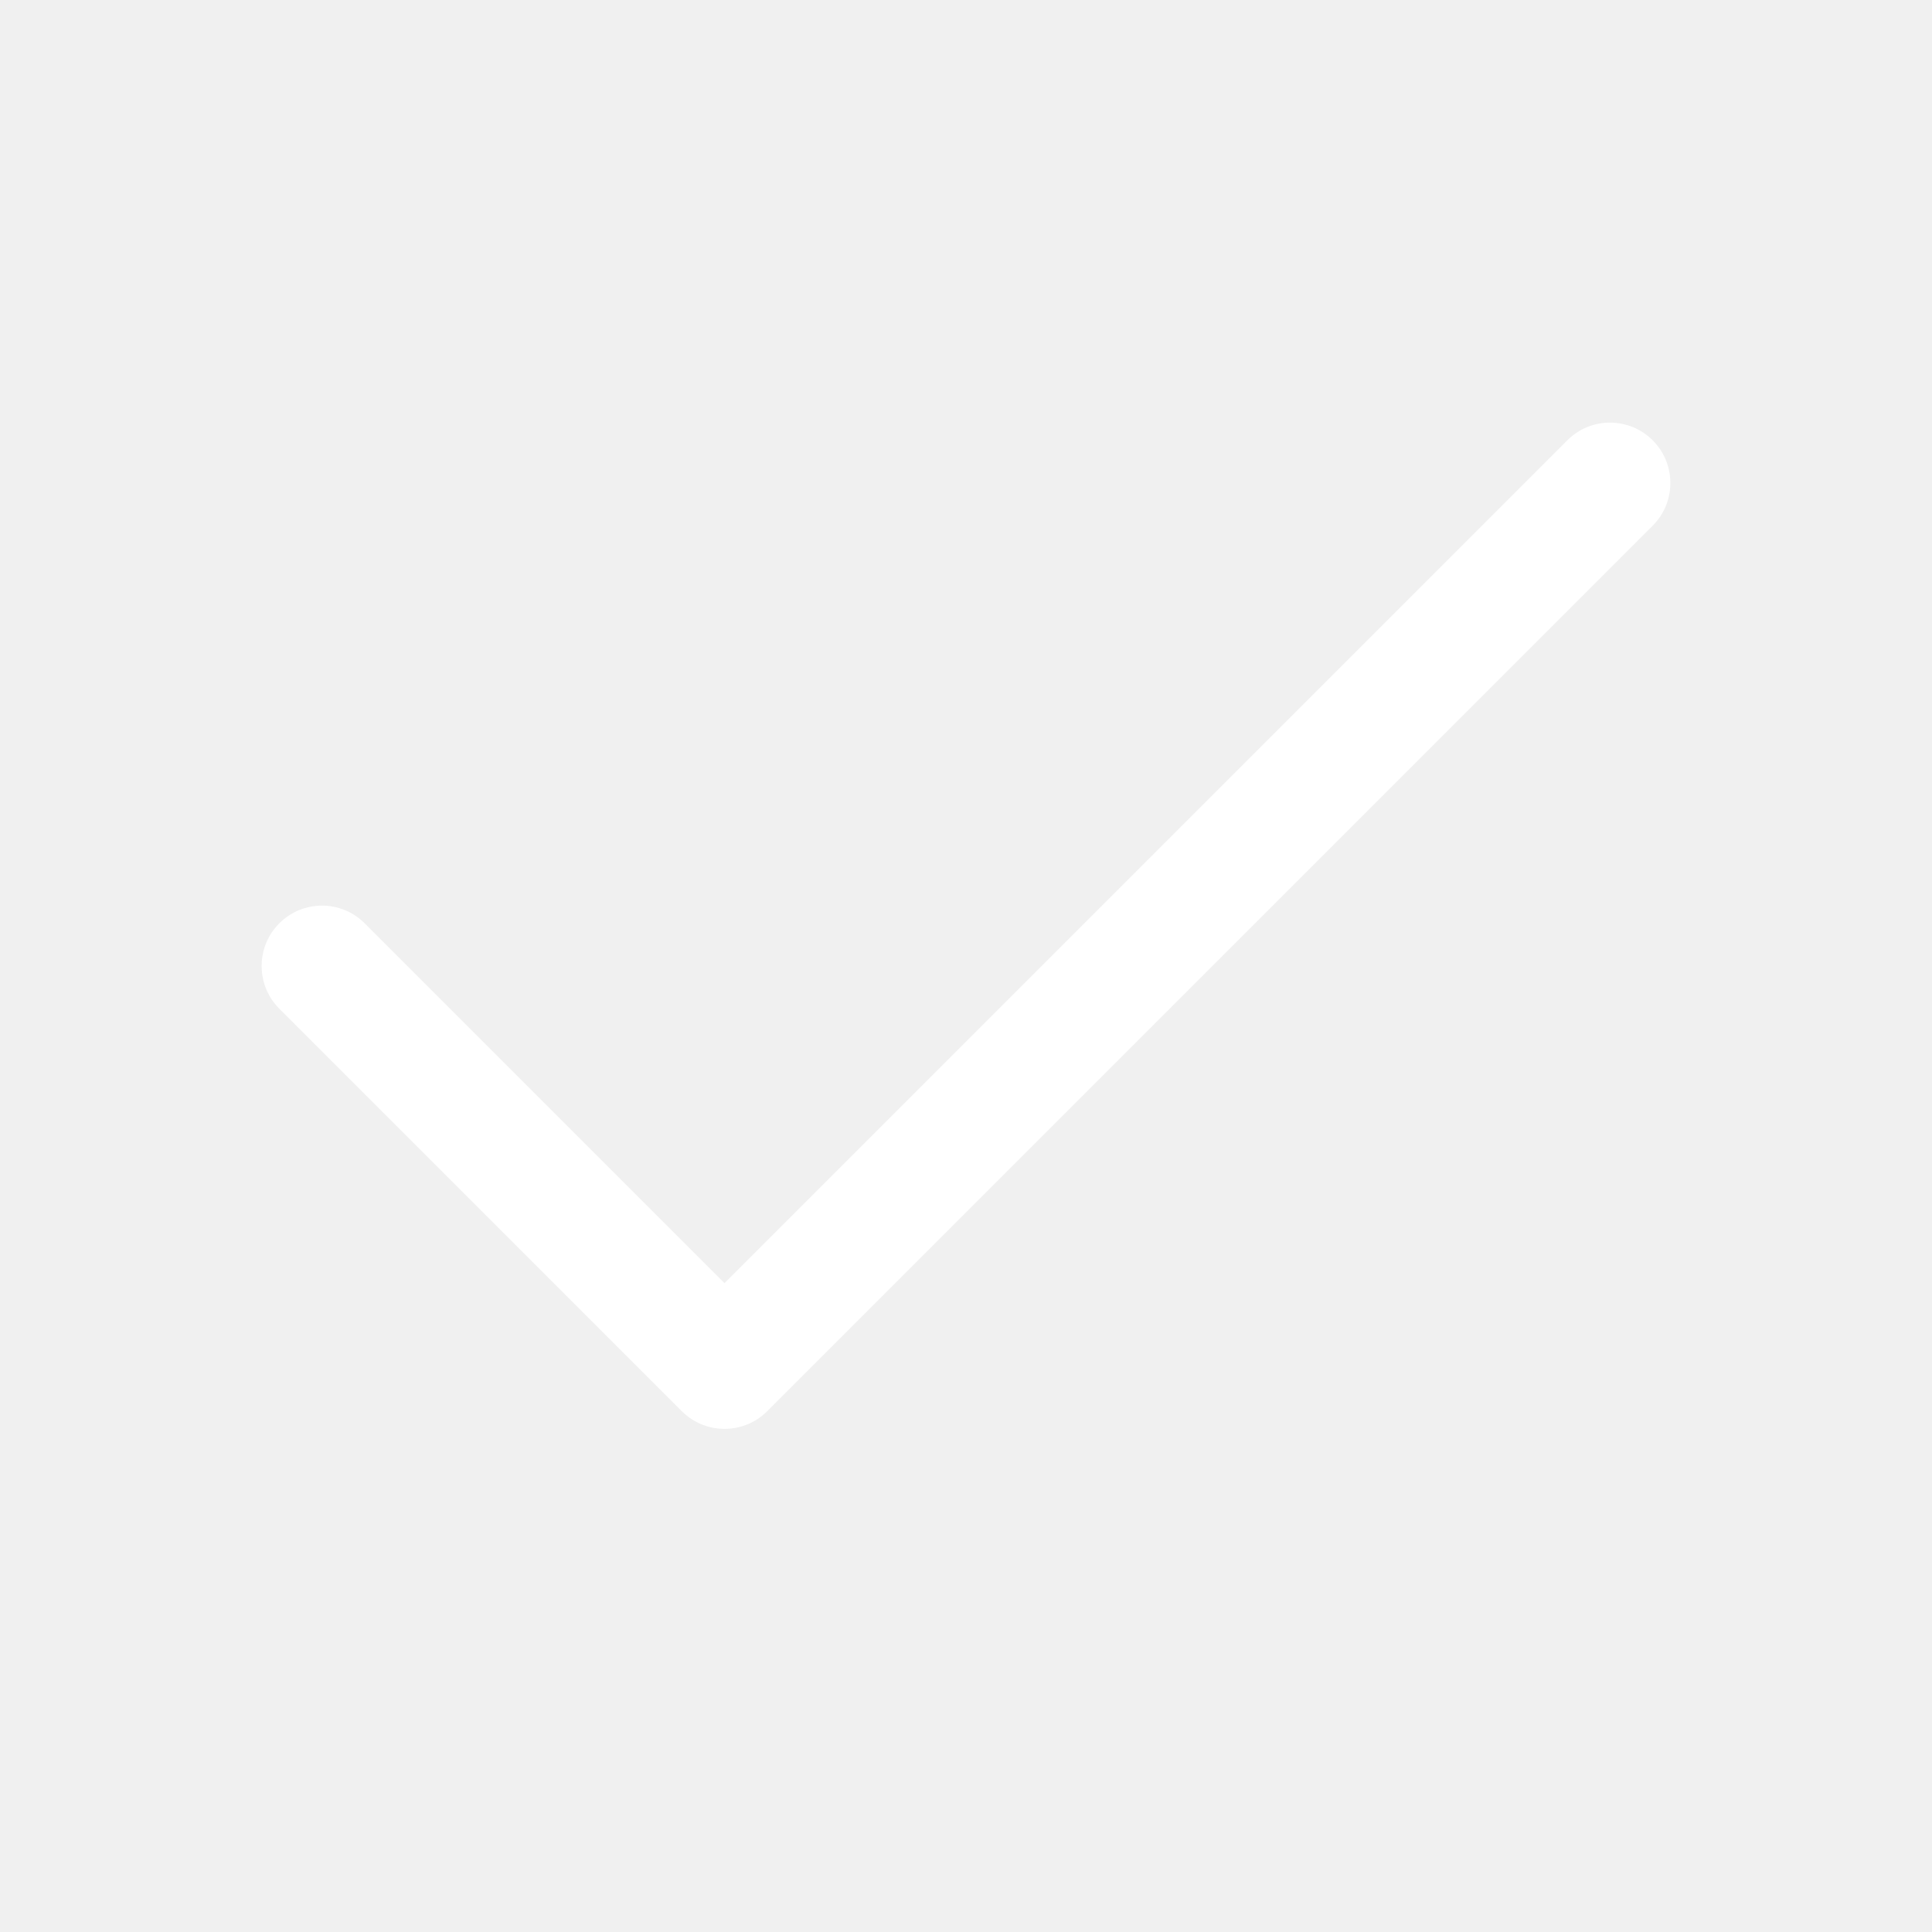
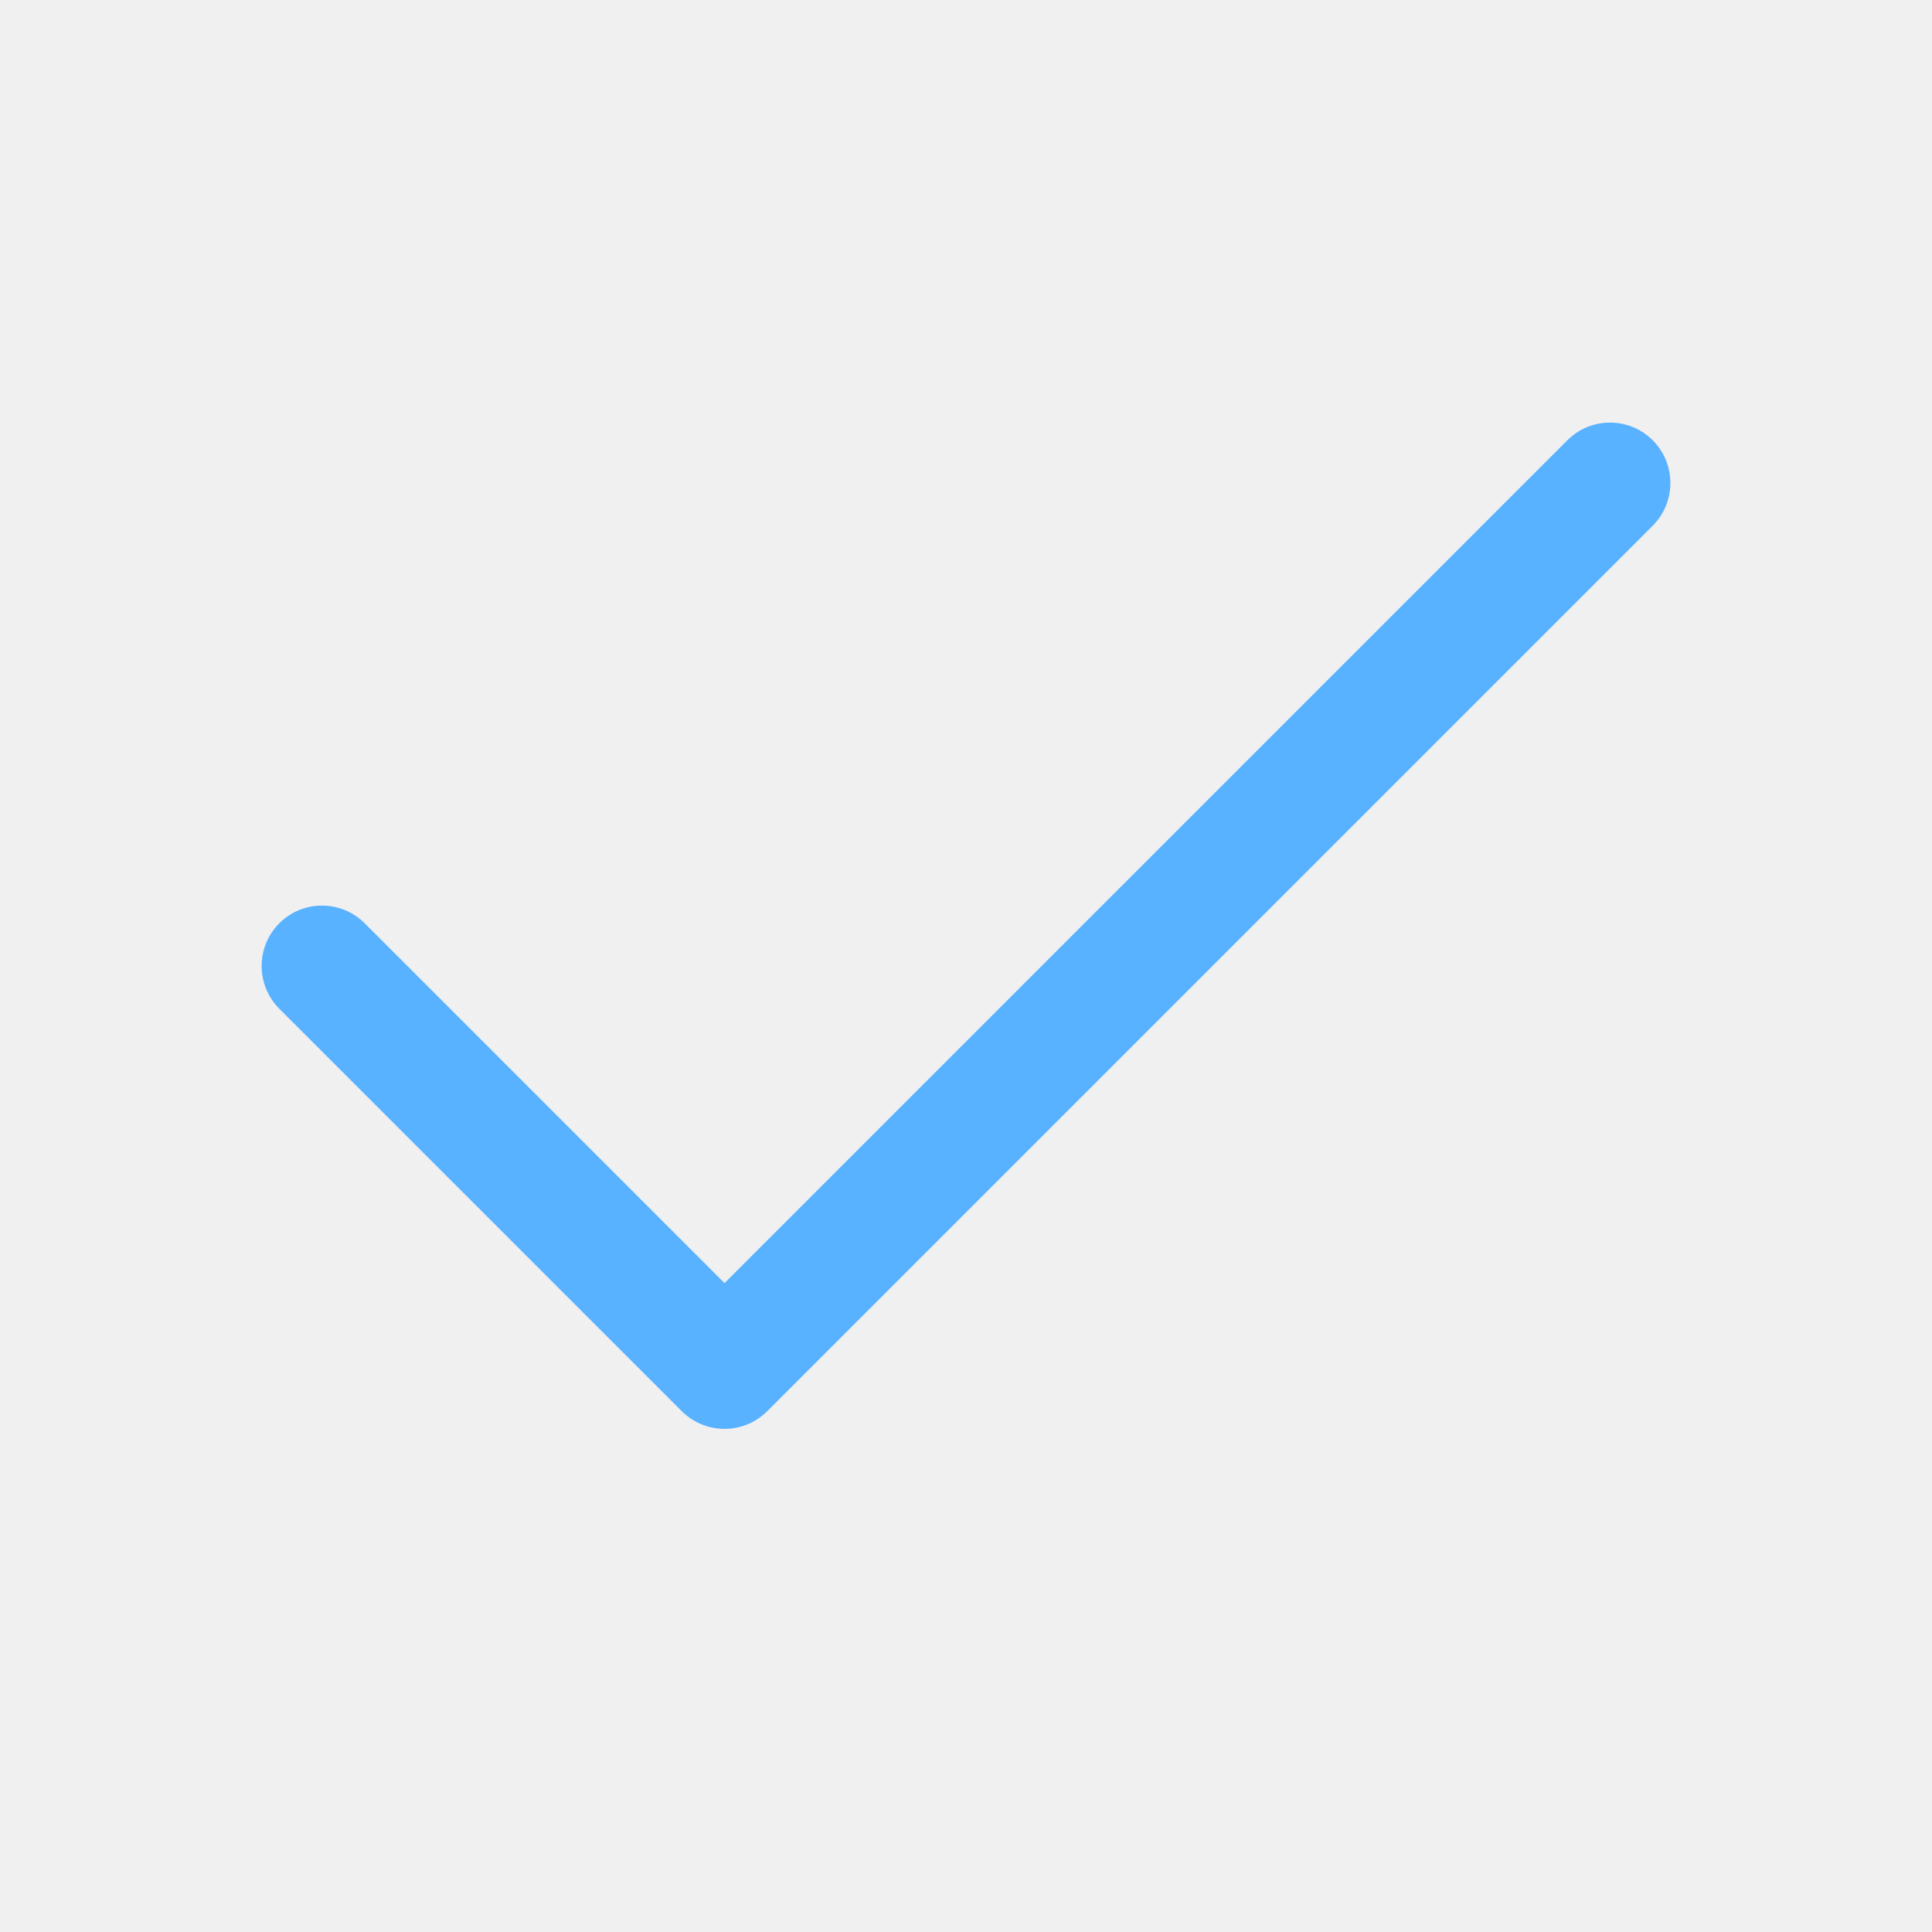
- <svg xmlns="http://www.w3.org/2000/svg" width="32" height="32" viewBox="0 0 32 32" fill="none">
-   <path fill-rule="evenodd" clip-rule="evenodd" d="M27.374 7.293C27.764 7.683 27.764 8.317 27.374 8.707L12.707 23.374C12.317 23.764 11.684 23.764 11.293 23.374L4.626 16.707C4.236 16.317 4.236 15.683 4.626 15.293C5.017 14.902 5.65 14.902 6.04 15.293L12 21.253L25.96 7.293C26.35 6.902 26.983 6.902 27.374 7.293Z" fill="white" />
+ <svg xmlns="http://www.w3.org/2000/svg" width="16" height="16" viewBox="0 0 16 16" fill="none">
+   <path fill-rule="evenodd" clip-rule="evenodd" d="M13.687 3.646C13.882 3.842 13.882 4.158 13.687 4.354L6.354 11.687C6.158 11.882 5.842 11.882 5.646 11.687L2.313 8.354C2.118 8.158 2.118 7.842 2.313 7.646C2.508 7.451 2.825 7.451 3.02 7.646L6 10.626L12.98 3.646C13.175 3.451 13.492 3.451 13.687 3.646Z" fill="#59B2FF" />
</svg>
